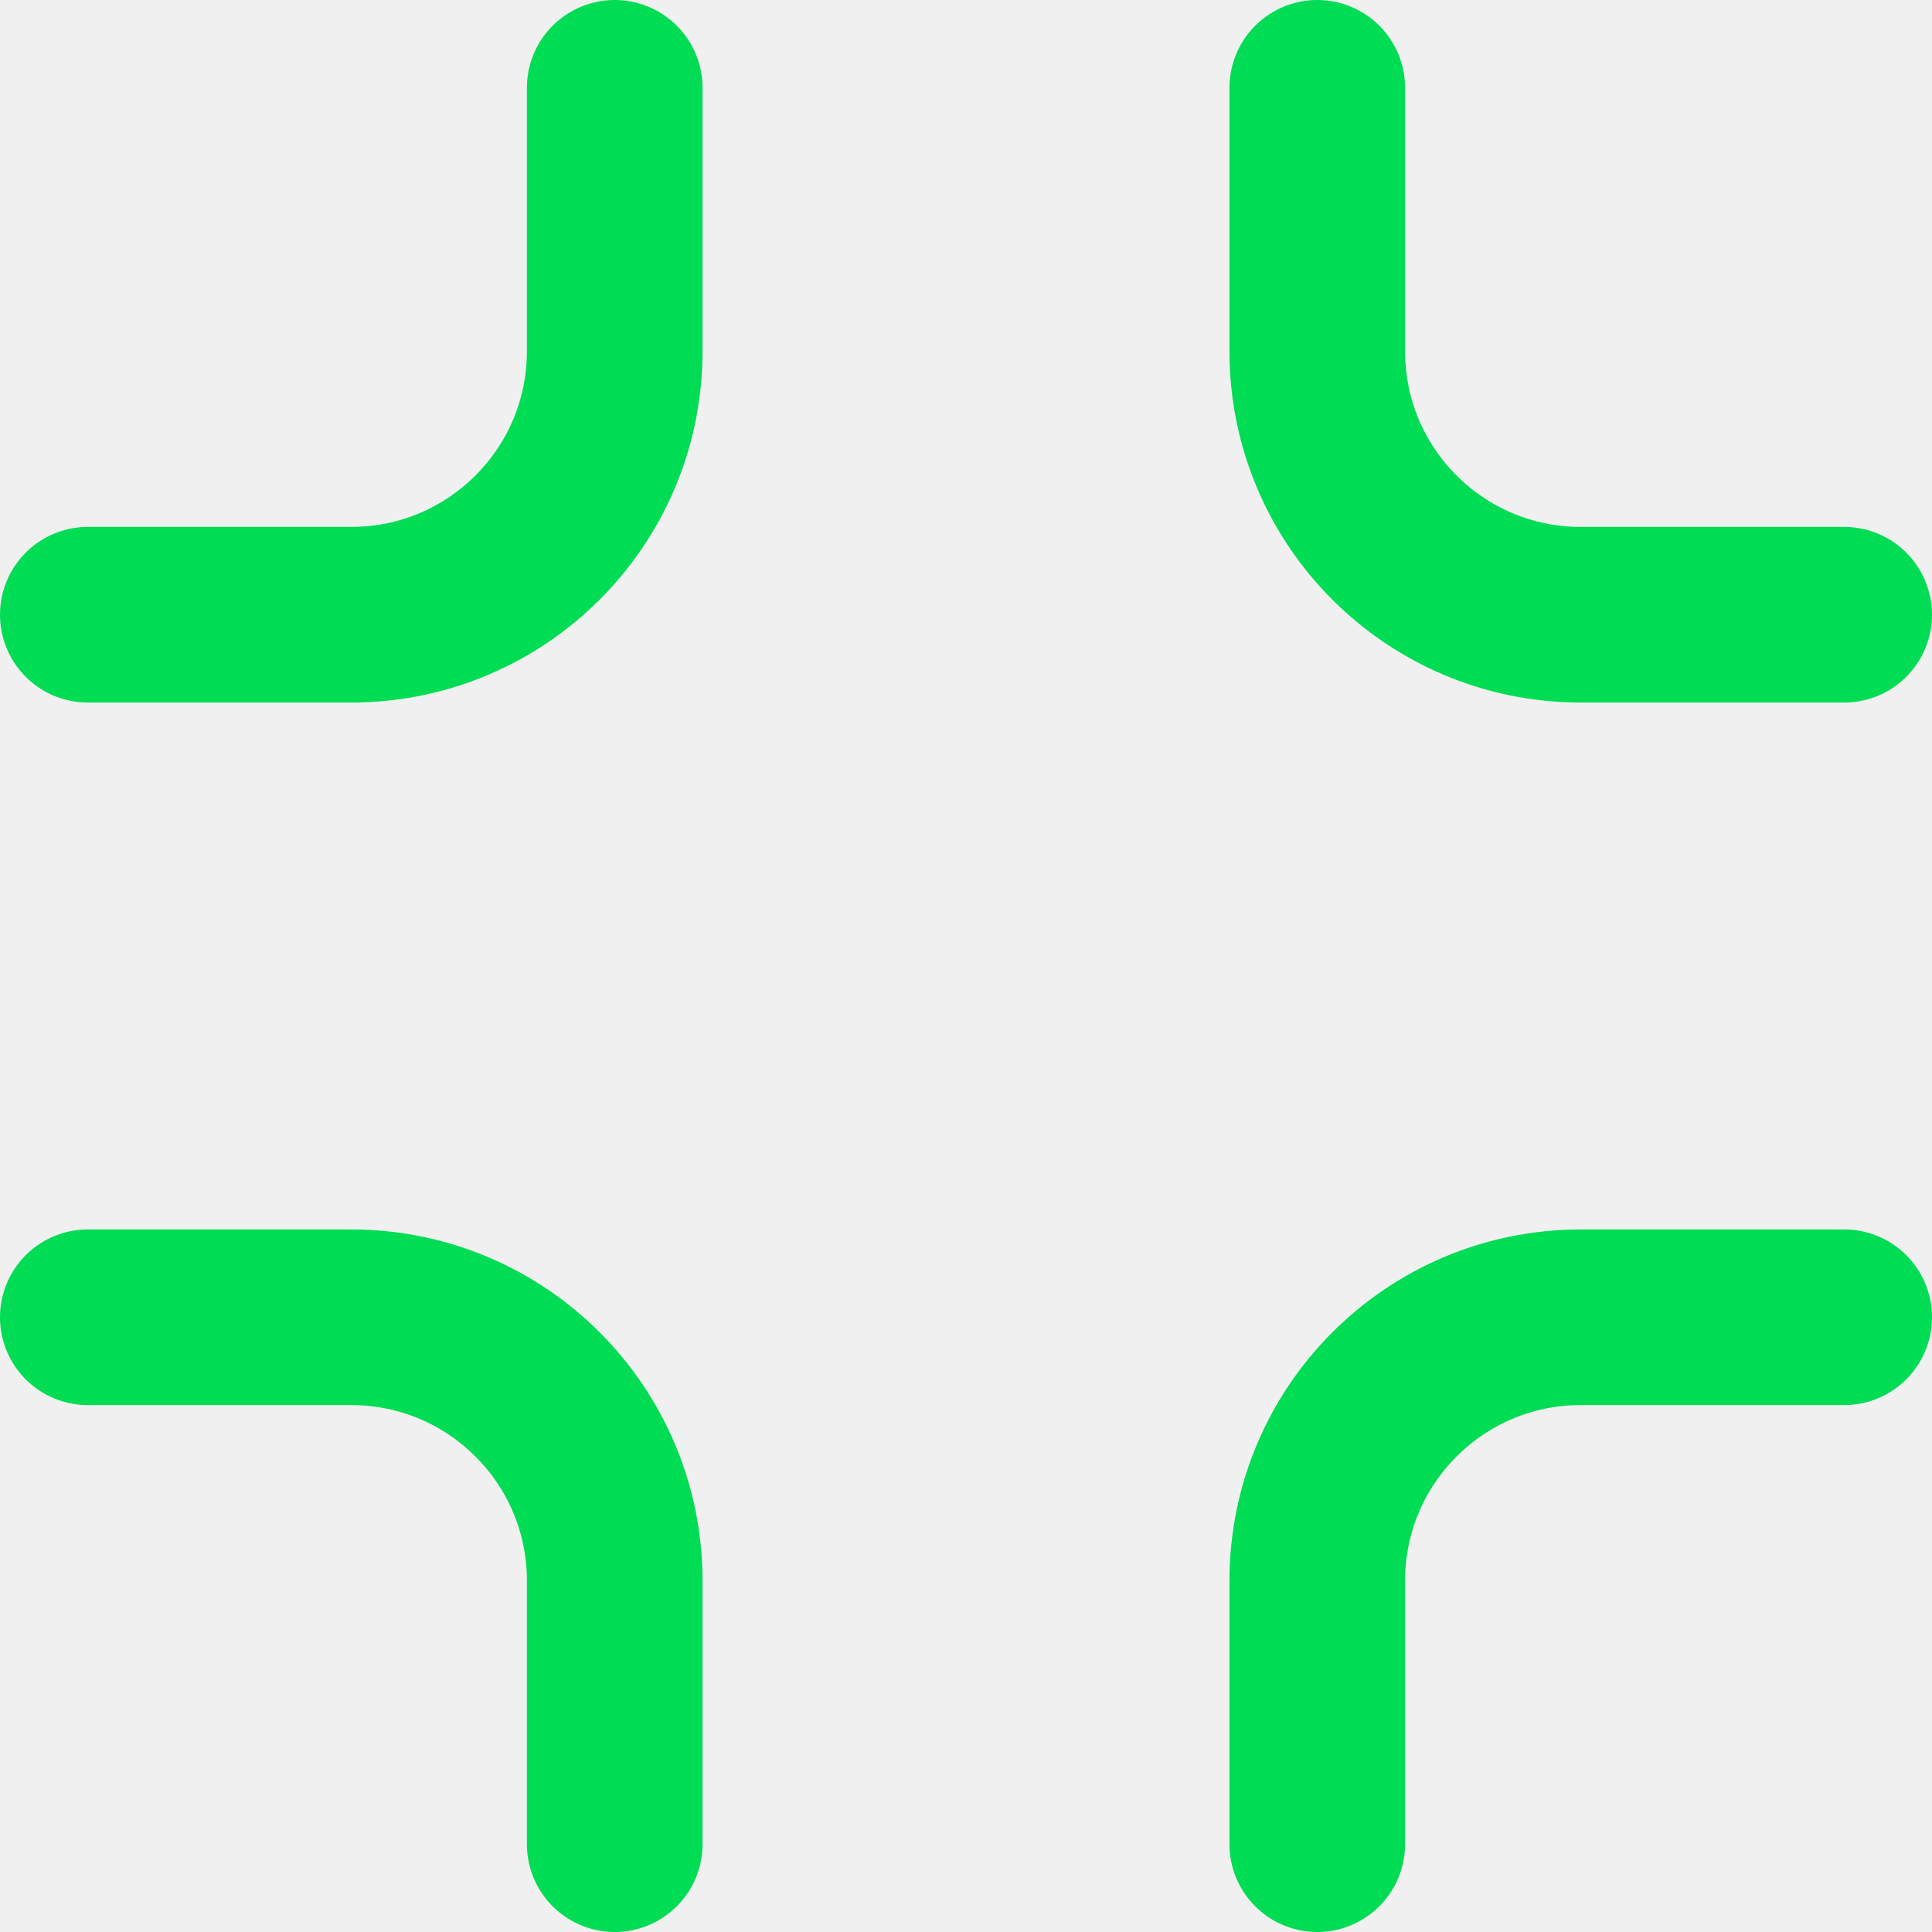
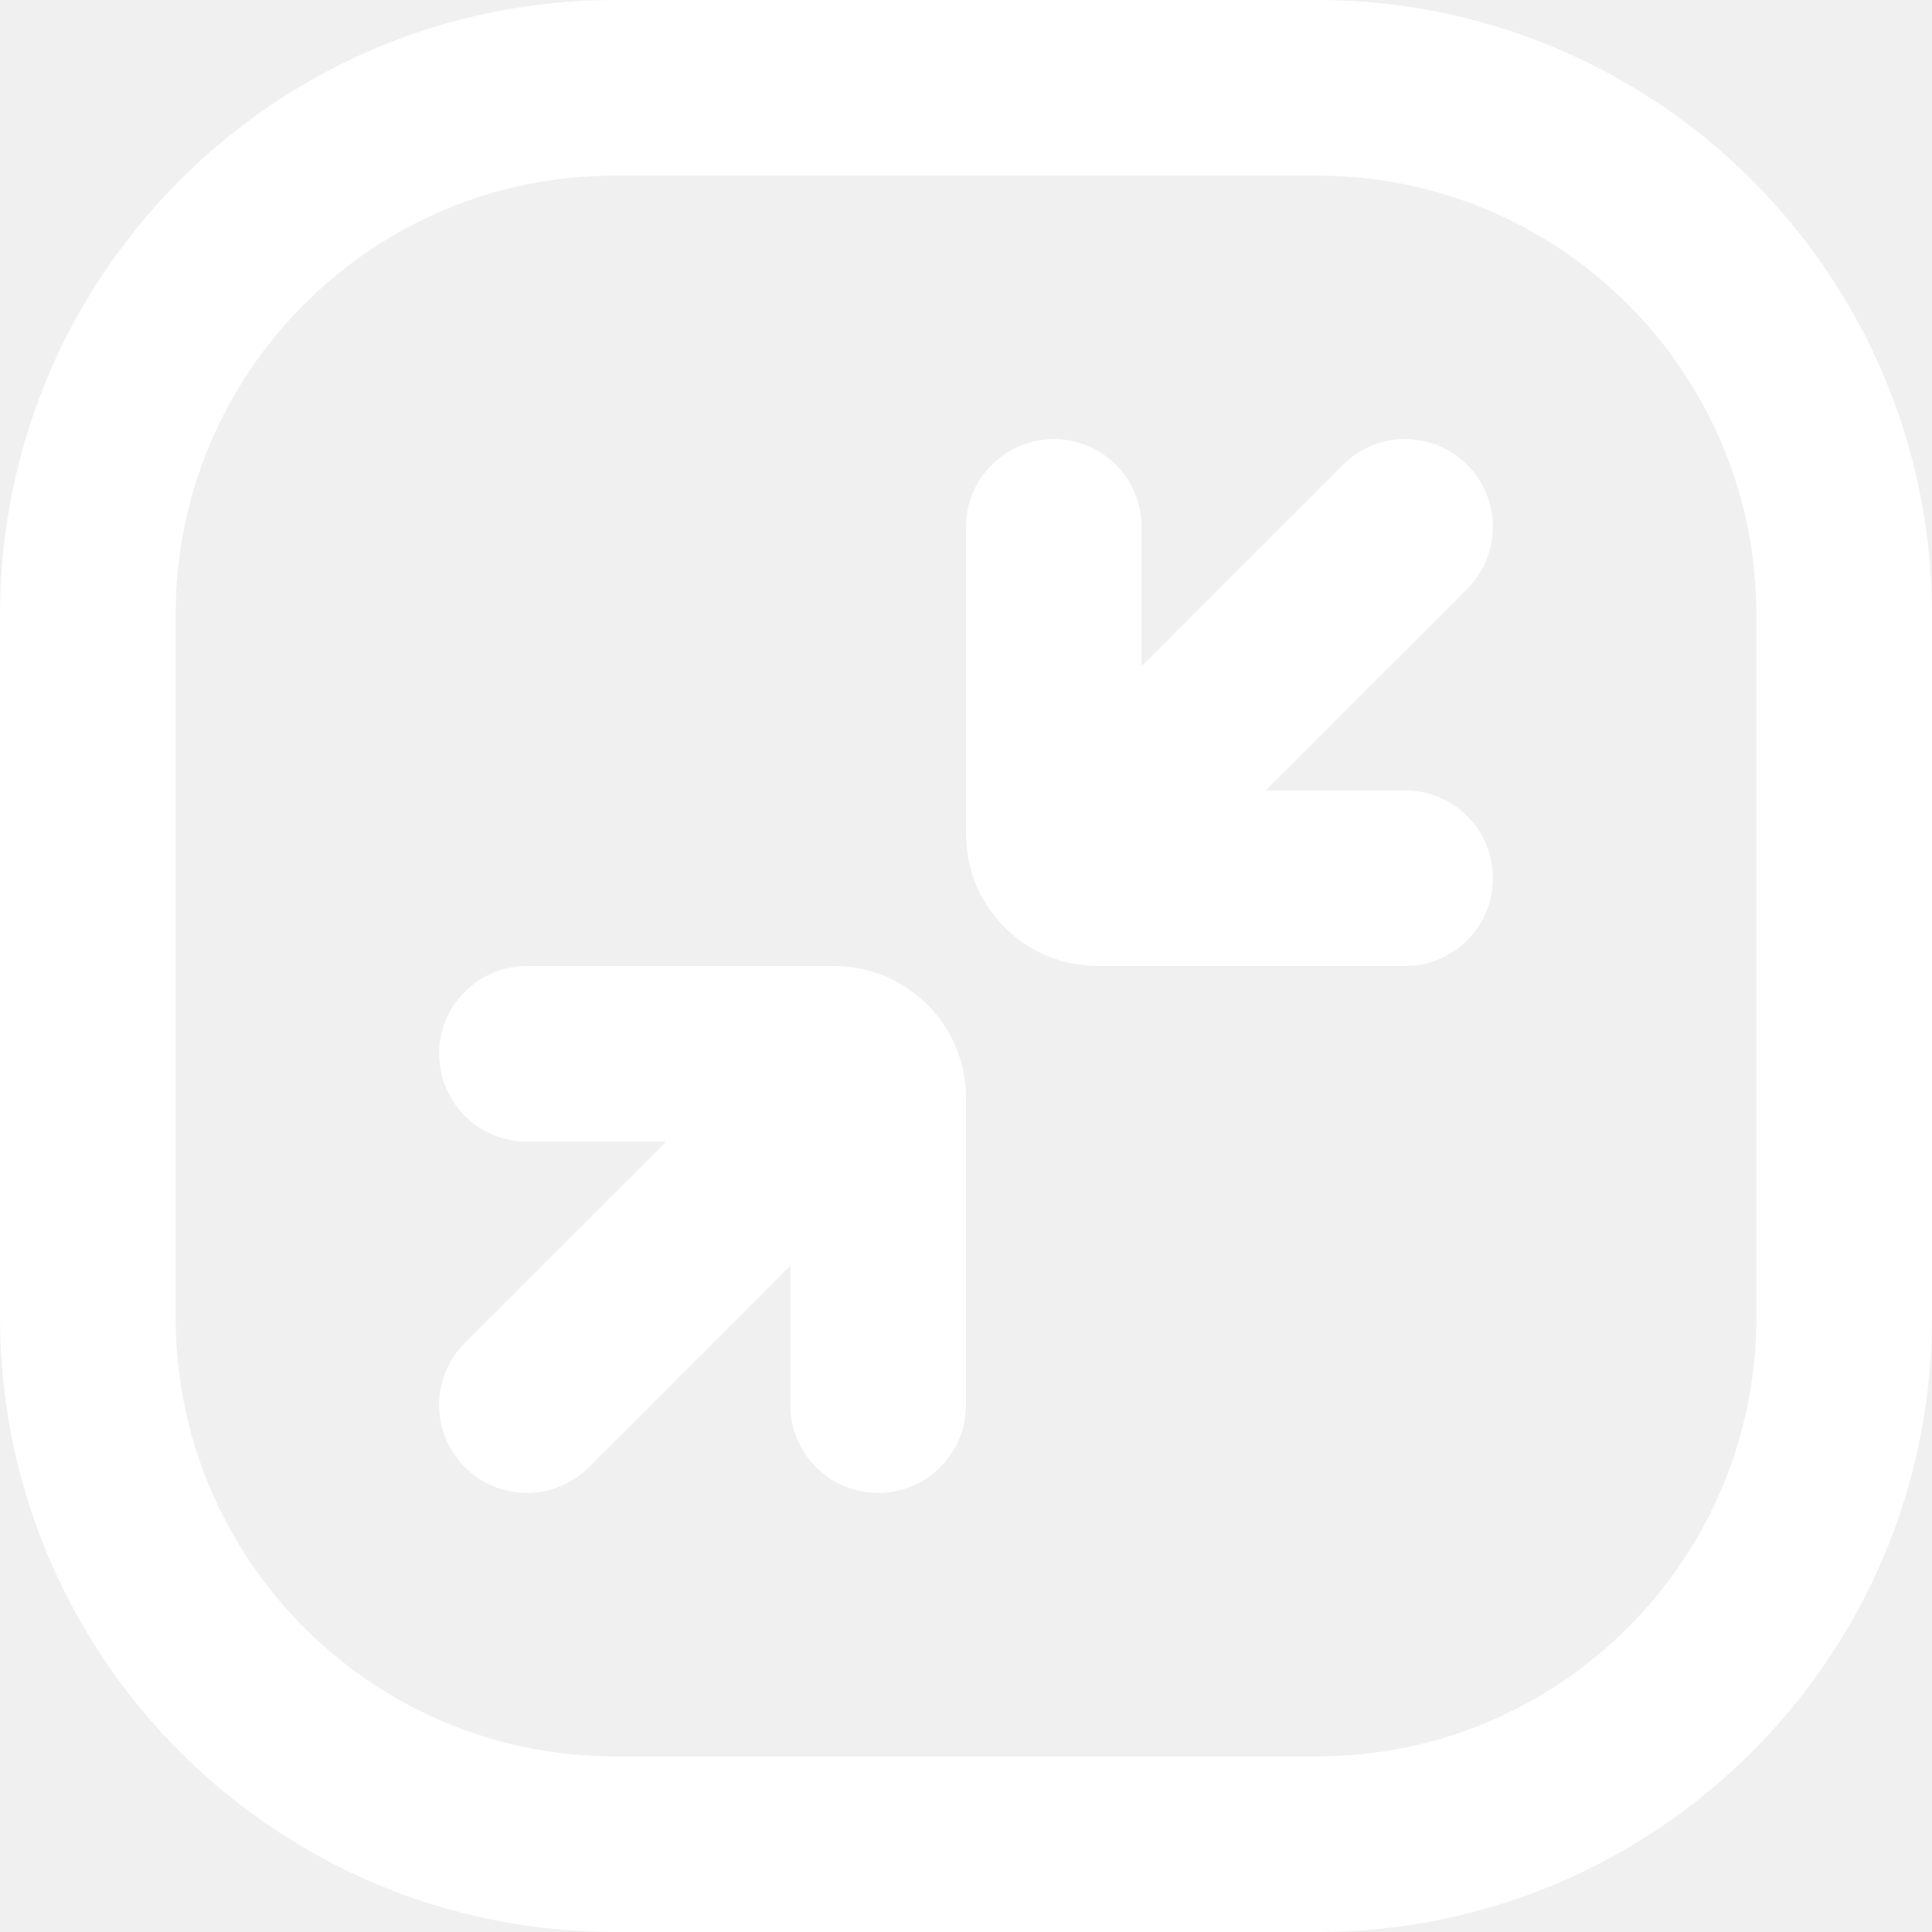
<svg xmlns="http://www.w3.org/2000/svg" width="22" height="22" viewBox="0 0 22 22" fill="none">
-   <path d="M7 1L7 4C7 5.657 5.657 7 4 7L1 7" stroke="#00dc54" stroke-width="2" stroke-linecap="round" />
-   <path d="M15 21V18C15 16.343 16.343 15 18 15H21" stroke="#00dc54" stroke-width="2" stroke-linecap="round" />
-   <path d="M21 7L18 7C16.343 7 15 5.657 15 4L15 1" stroke="#00dc54" stroke-width="2" stroke-linecap="round" />
-   <path d="M1 15L4 15C5.657 15 7 16.343 7 18L7 21" stroke="#00dc54" stroke-width="2" stroke-linecap="round" />
+   <rect x="21" y="21" width="20" height="20" rx="6" transform="rotate(-180 21 21)" stroke="white" stroke-width="2" />
+   <path d="M16 10L12.5 10C12.224 10 12 9.776 12 9.5L12 6" stroke="white" stroke-width="2" stroke-linecap="round" />
+   <path d="M12.5 9.5L16 6" stroke="white" stroke-width="2" stroke-linecap="round" />
+   <path d="M6 12L9.5 12C9.776 12 10 12.224 10 12.5L10 16" stroke="white" stroke-width="2" stroke-linecap="round" />
+   <path d="M9.5 12.5L6 16" stroke="white" stroke-width="2" stroke-linecap="round" />
</svg>
